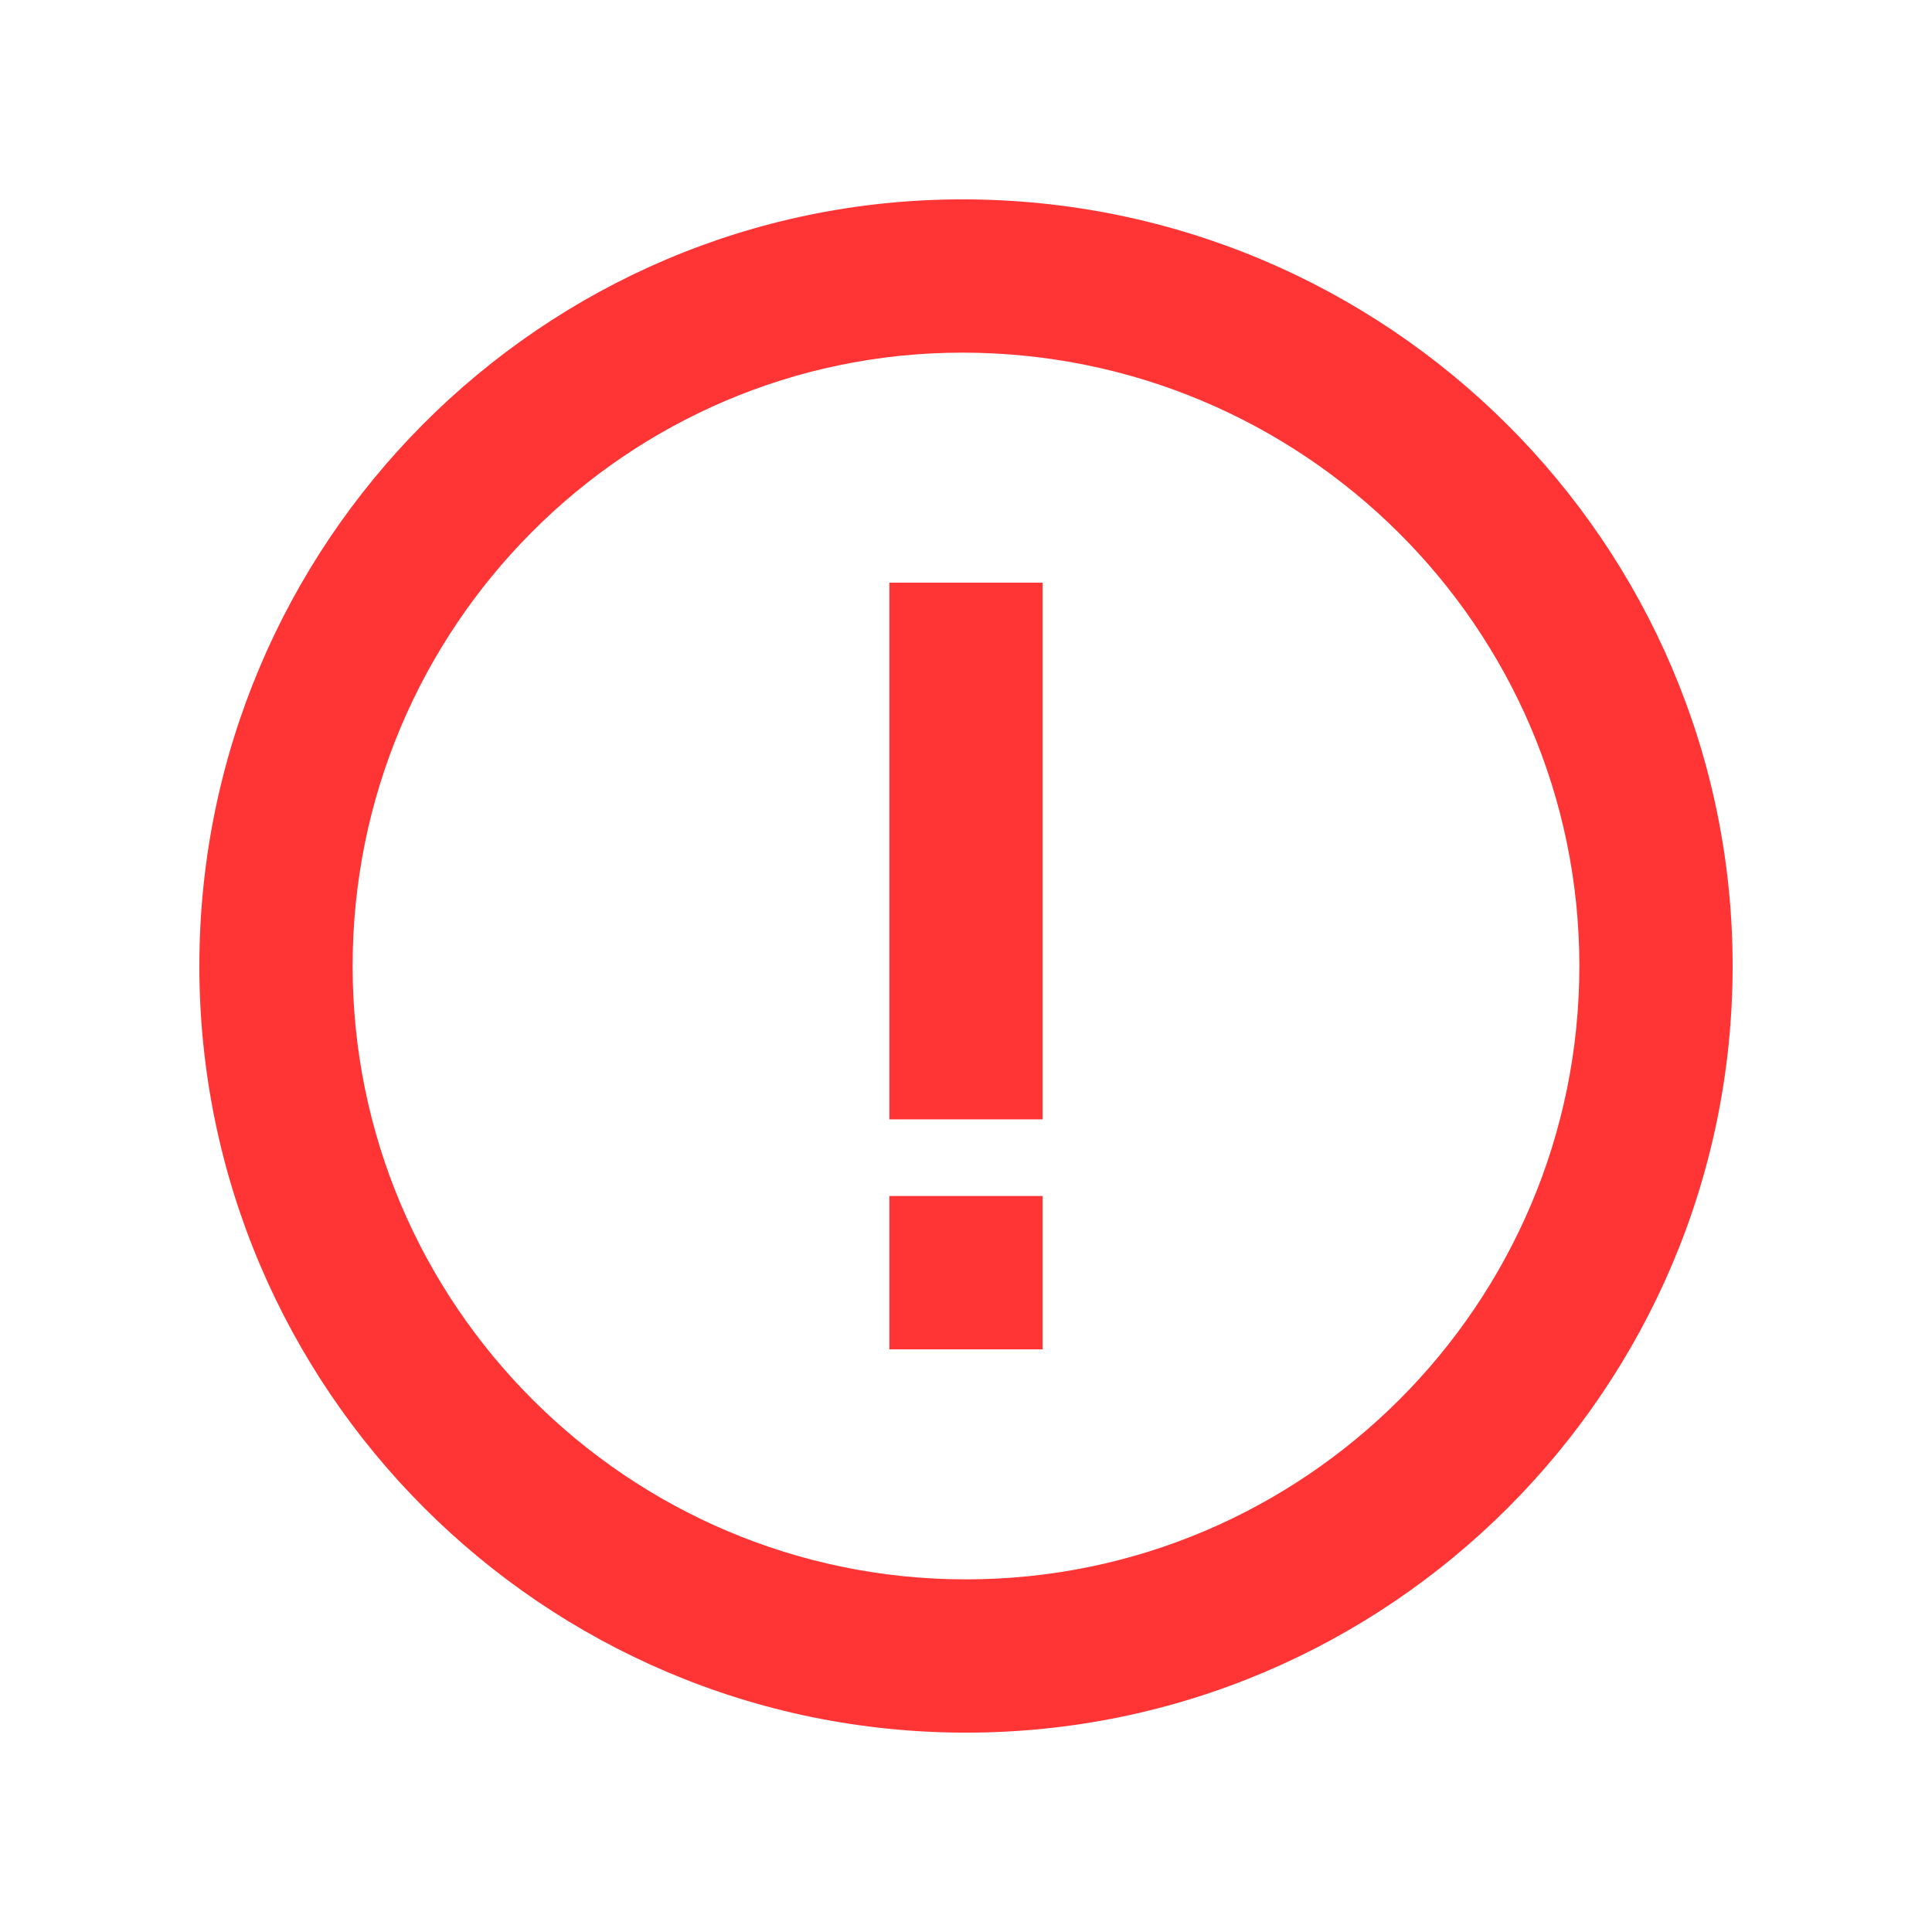
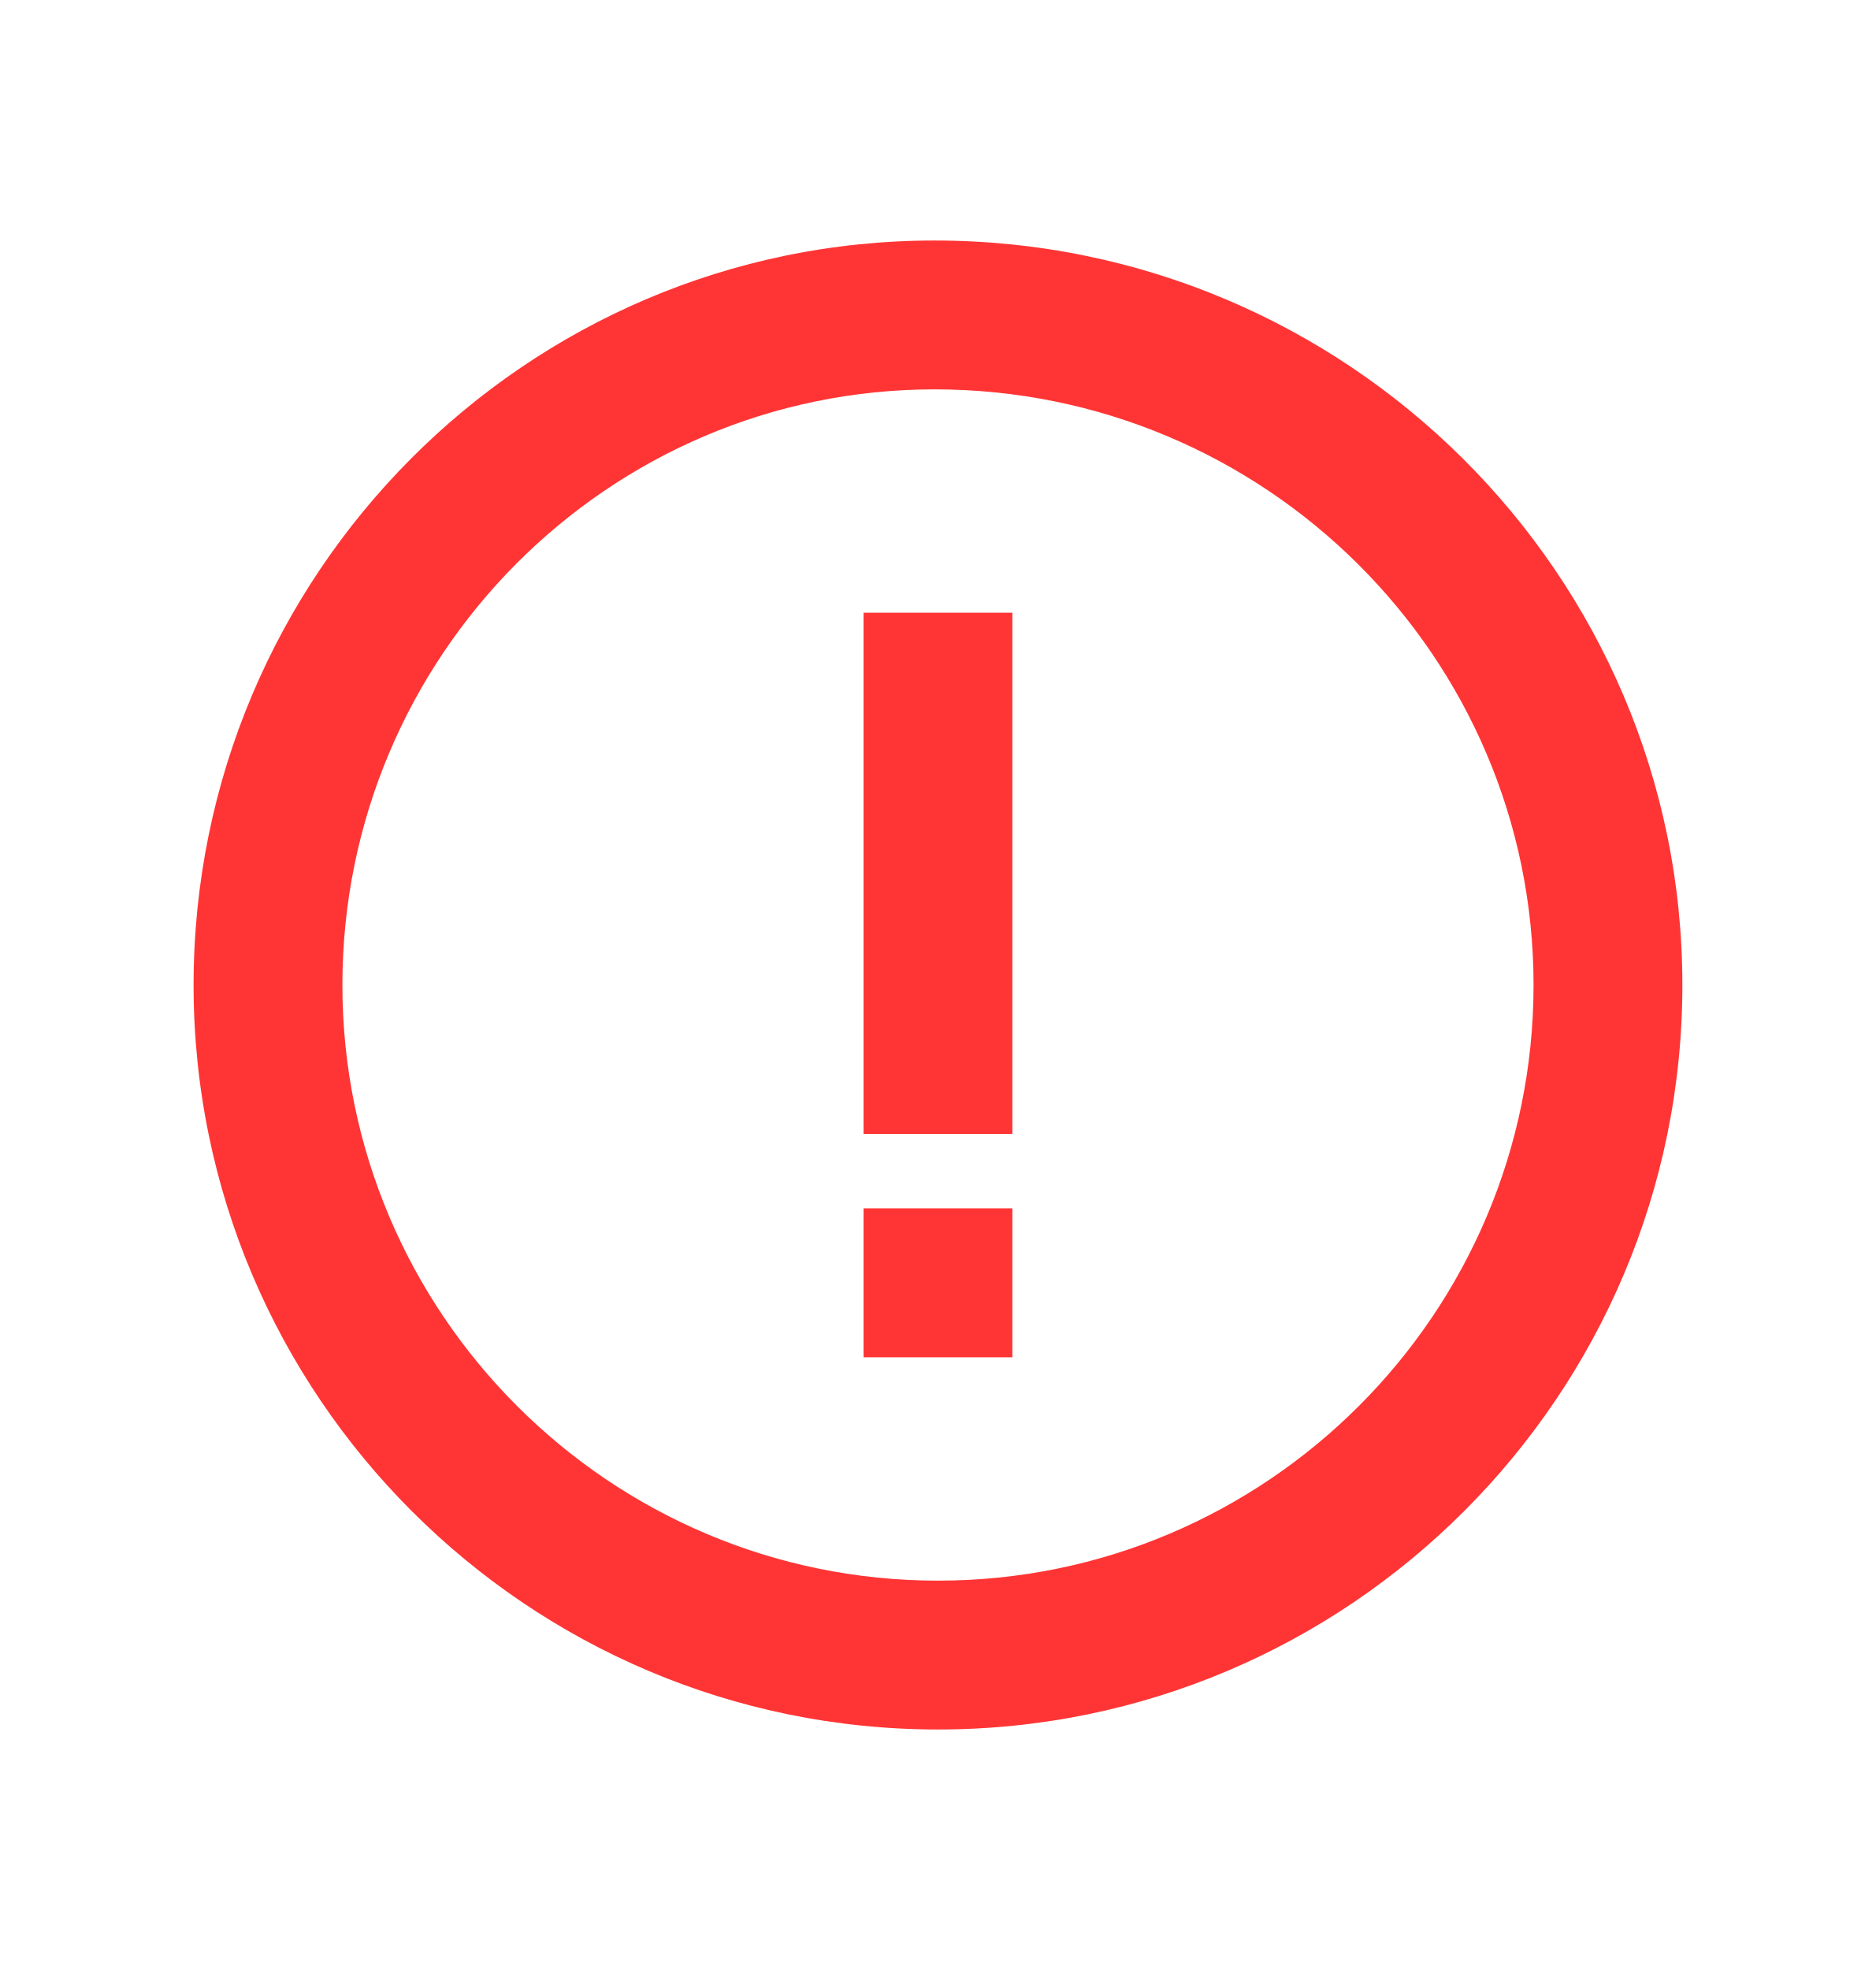
- <svg xmlns="http://www.w3.org/2000/svg" width="100%" height="100%" viewBox="0 0 21 21" version="1.1" xml:space="preserve" style="fill-rule:evenodd;clip-rule:evenodd;stroke-linejoin:round;stroke-miterlimit:1.414;">
+ <svg xmlns="http://www.w3.org/2000/svg" width="20" height="21" viewBox="0 0 21 21" version="1.1" xml:space="preserve" style="fill-rule:evenodd;clip-rule:evenodd;stroke-linejoin:round;stroke-miterlimit:1.414;">
  <g transform="matrix(1,0,0,1,0.499925,3.5e-05)">
    <path d="M9.961,2.167C5.388,2.167 1.667,5.905 1.667,10.5C1.667,15.095 5.405,18.833 10,18.833C14.595,18.833 18.333,15.095 18.333,10.5C18.333,5.905 14.578,2.167 9.961,2.167ZM10,17.167C6.324,17.167 3.333,14.176 3.333,10.5C3.333,6.824 6.306,3.833 9.961,3.833C13.659,3.833 16.667,6.824 16.667,10.5C16.667,14.176 13.676,17.167 10,17.167Z" style="fill:rgb(255,53,53);fill-rule:nonzero;" />
    <path d="M9.167,6.333L10.833,6.333L10.833,12.167L9.167,12.167L9.167,6.333ZM9.167,13L10.833,13L10.833,14.667L9.167,14.667L9.167,13Z" style="fill:rgb(255,53,53);fill-rule:nonzero;" />
  </g>
</svg>
